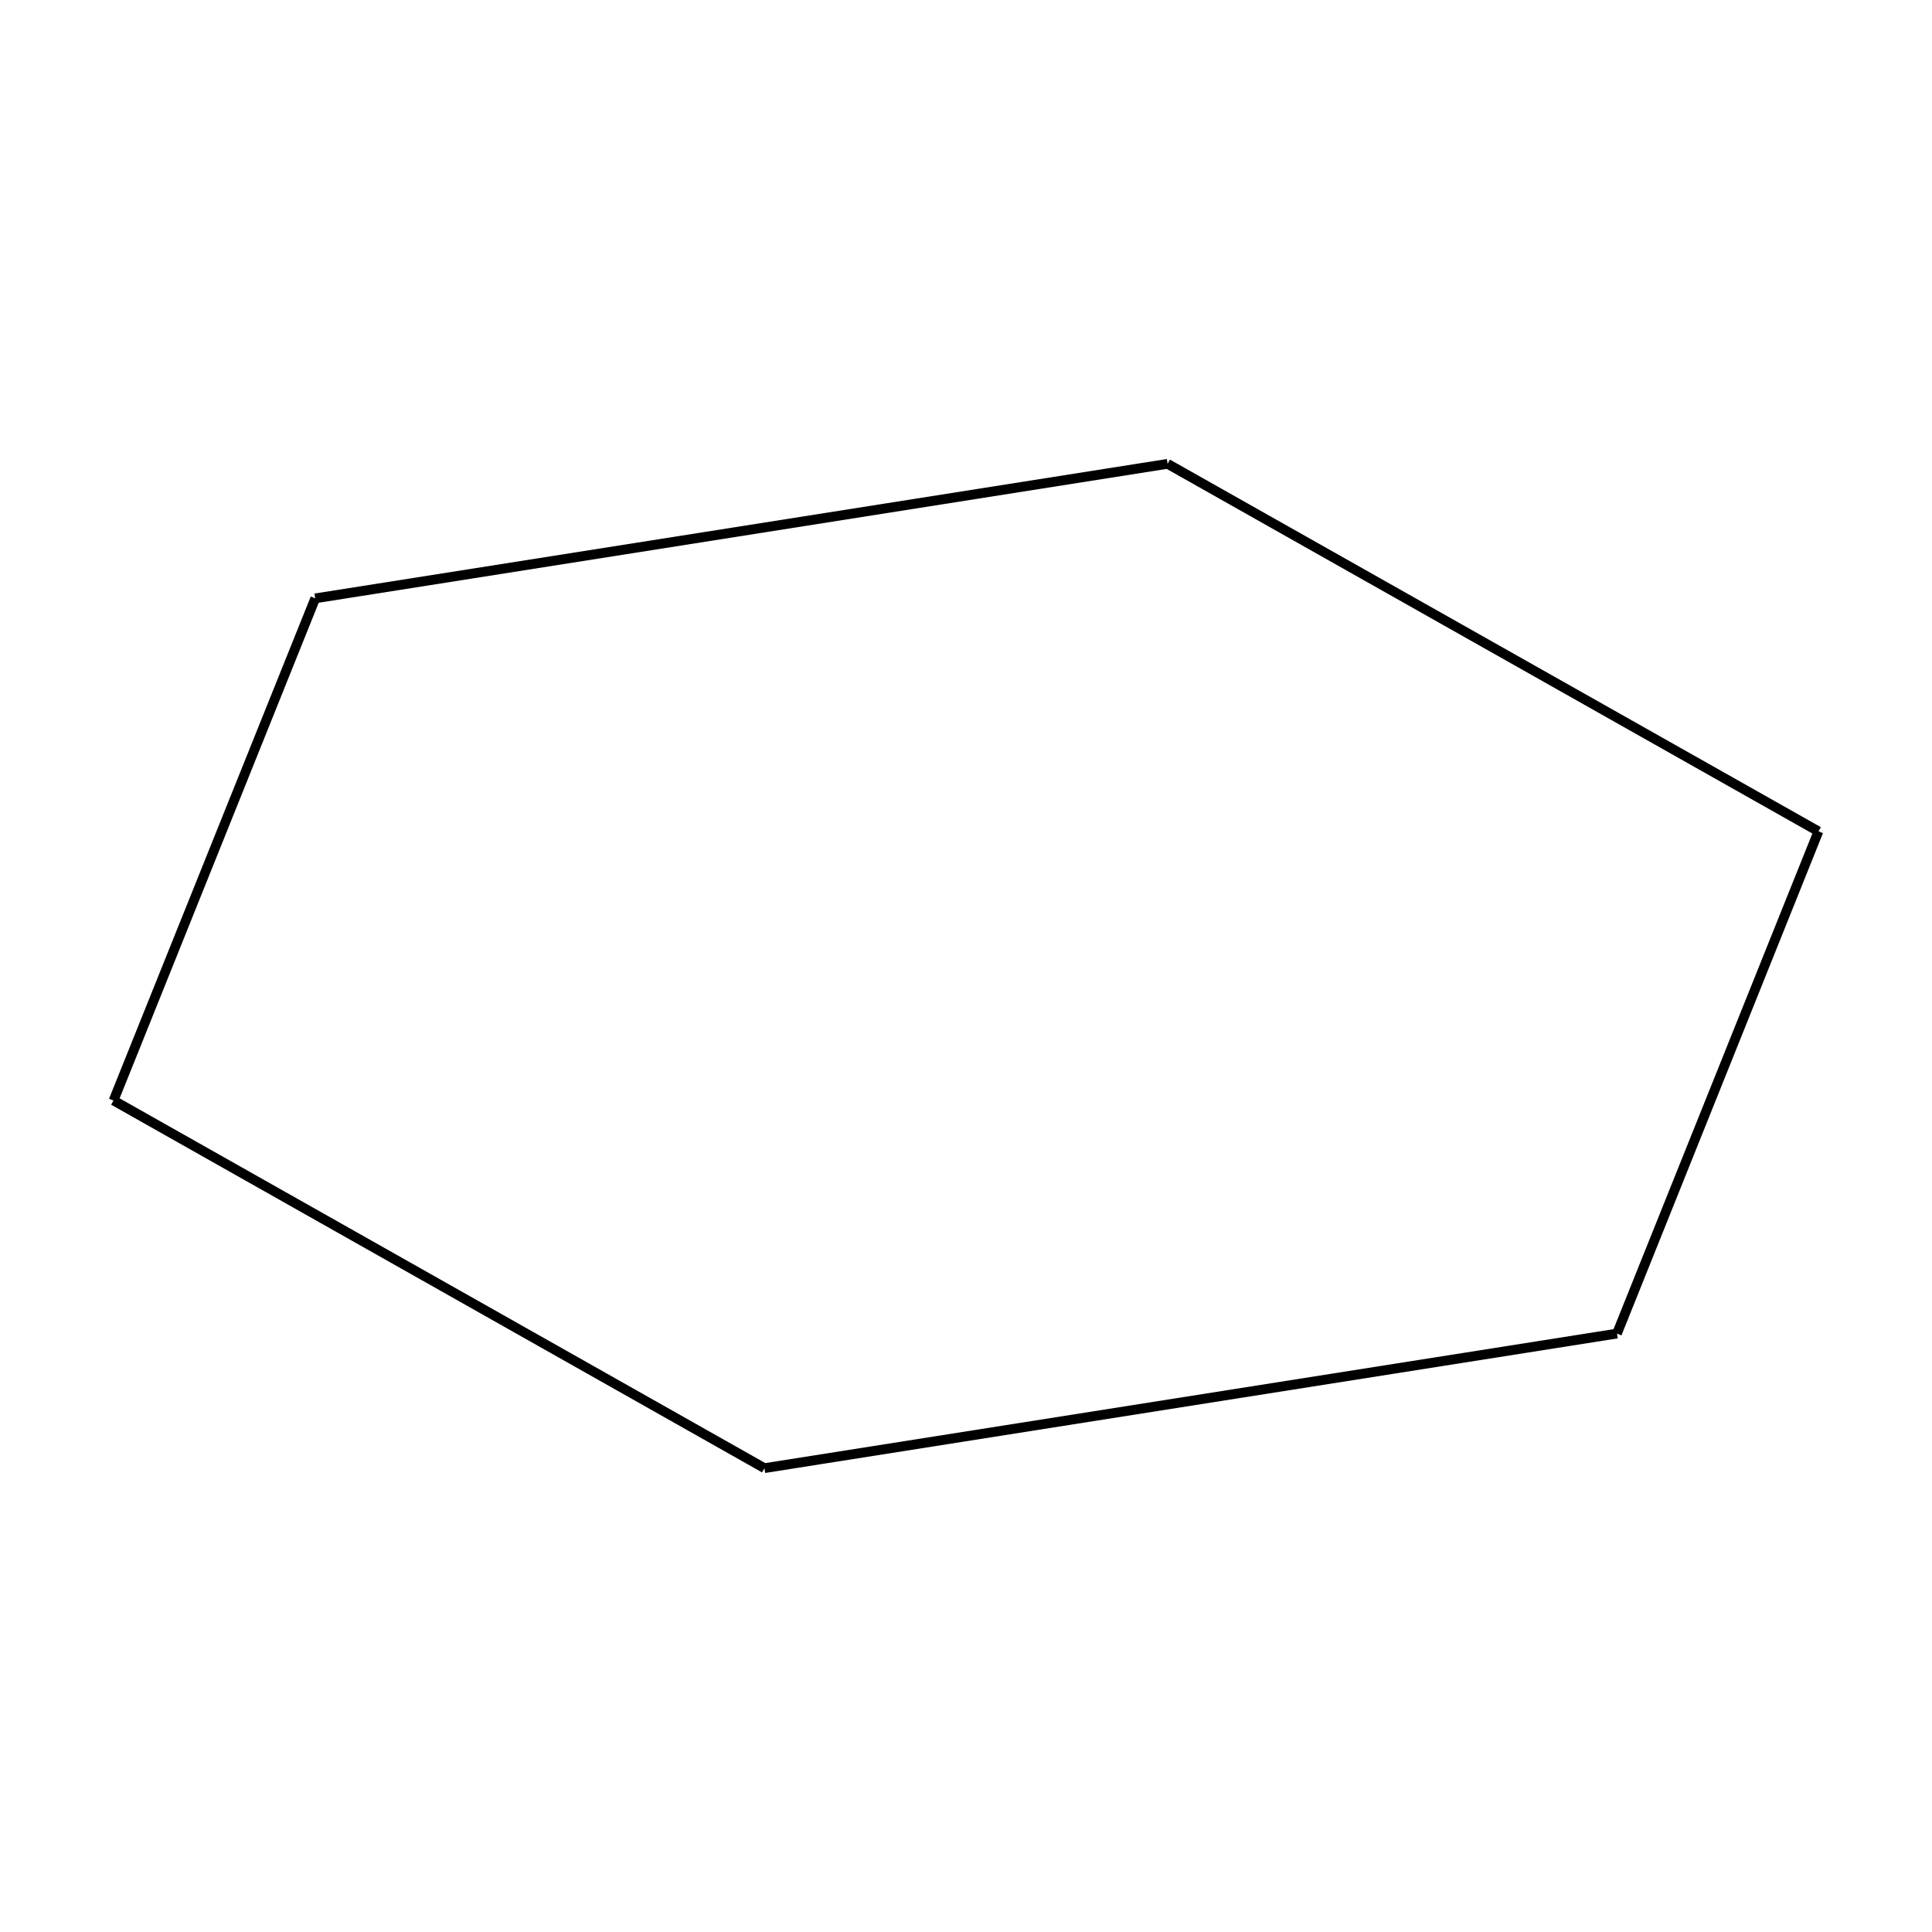
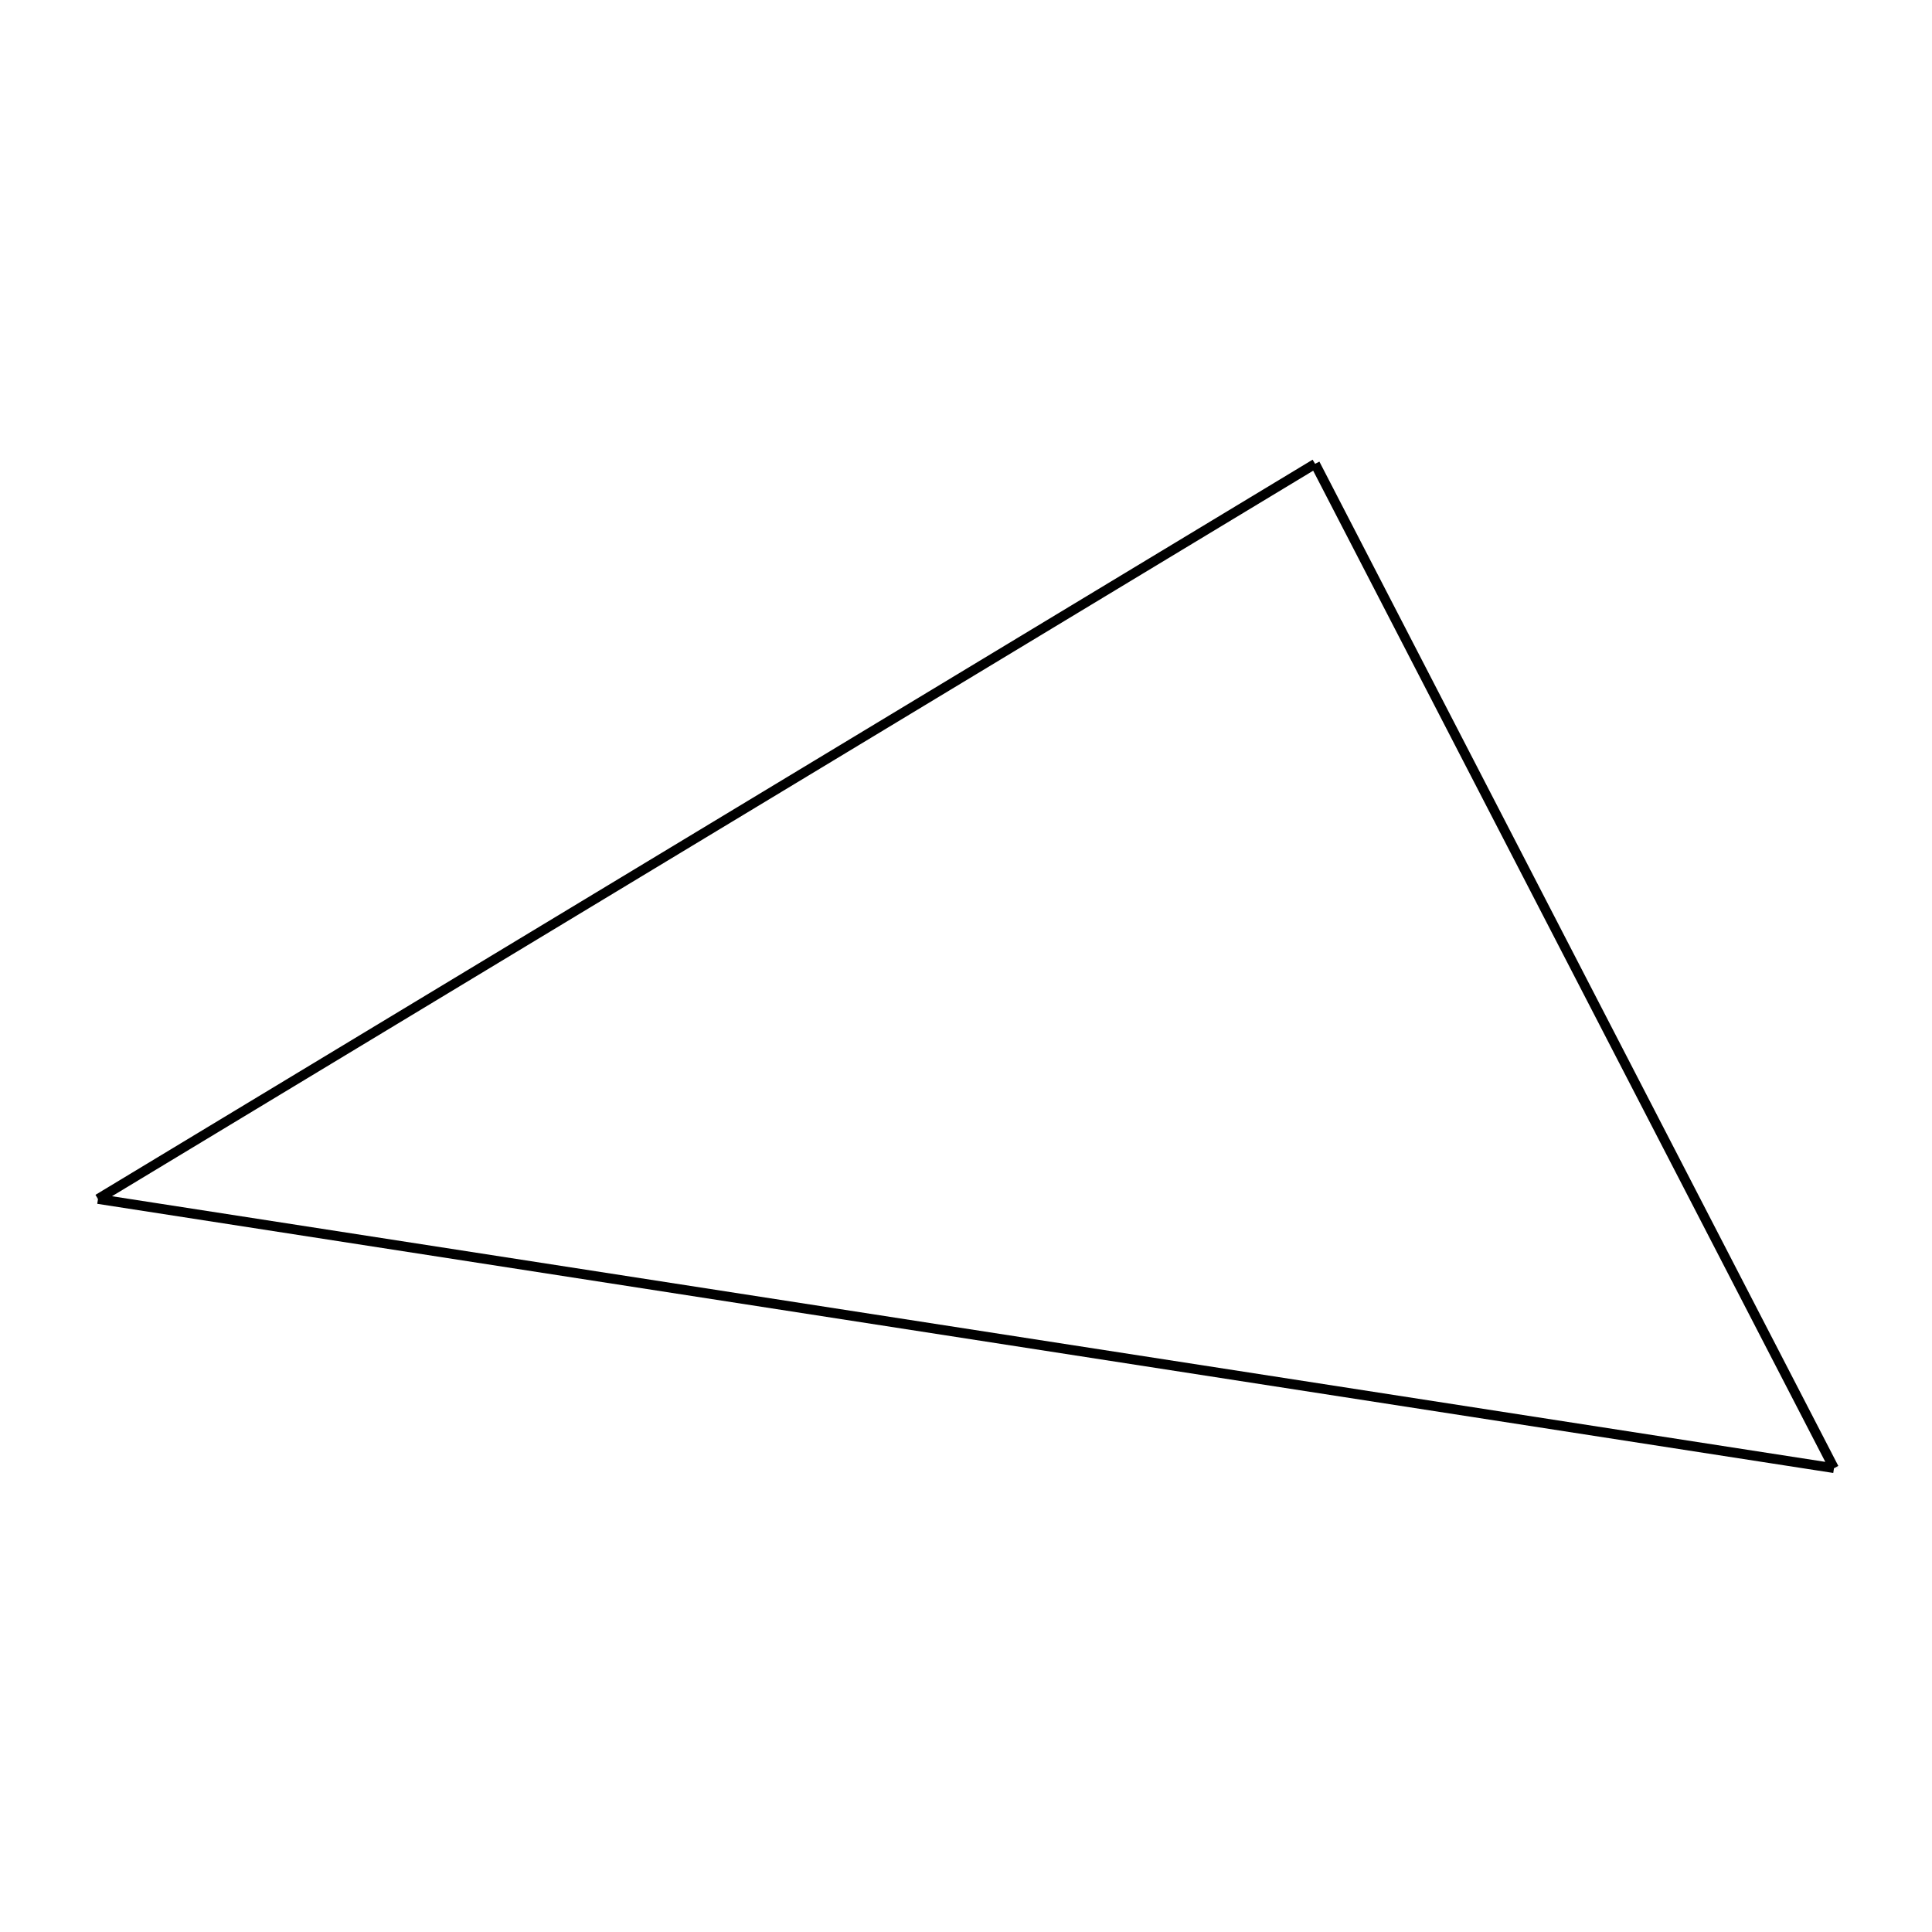
<svg xmlns="http://www.w3.org/2000/svg" viewBox="0 0 800 800">
-   <path d="M316.529,607.949 L316.53,607.919 M669.553,552.218 L669.553,552.188 M316.529,607.949 L669.553,552.218 M316.53,607.919 L669.553,552.188 M752.98,344.269 L752.981,344.239 M669.553,552.218 L752.98,344.269 M669.553,552.188 L752.981,344.239 M483.474,192.081 L483.475,192.051 M752.98,344.269 L483.474,192.081 M752.981,344.239 L483.475,192.051 M130.536,247.782 L130.537,247.752 M483.474,192.081 L130.536,247.782 M483.475,192.051 L130.537,247.752 M47.019,455.701 L47.02,455.671 M130.536,247.782 L47.019,455.701 M130.537,247.752 L47.02,455.671 M47.019,455.701 L316.529,607.949 M47.02,455.671 L316.53,607.919" stroke="black" stroke-width="4" fill="red" />
+   <path d="M40.58,496.495 L40.581,496.46 M759.419,607.943 L759.42,607.908 M40.58,496.495 L759.419,607.943 M40.581,496.46 L759.42,607.908 M544.554,192.092 L544.555,192.057 M759.419,607.943 L544.554,192.092 M759.42,607.908 L544.555,192.057 M544.554,192.092 L40.58,496.495 M544.555,192.057 L40.581,496.46" stroke="black" stroke-width="4" fill="red" />
</svg>
